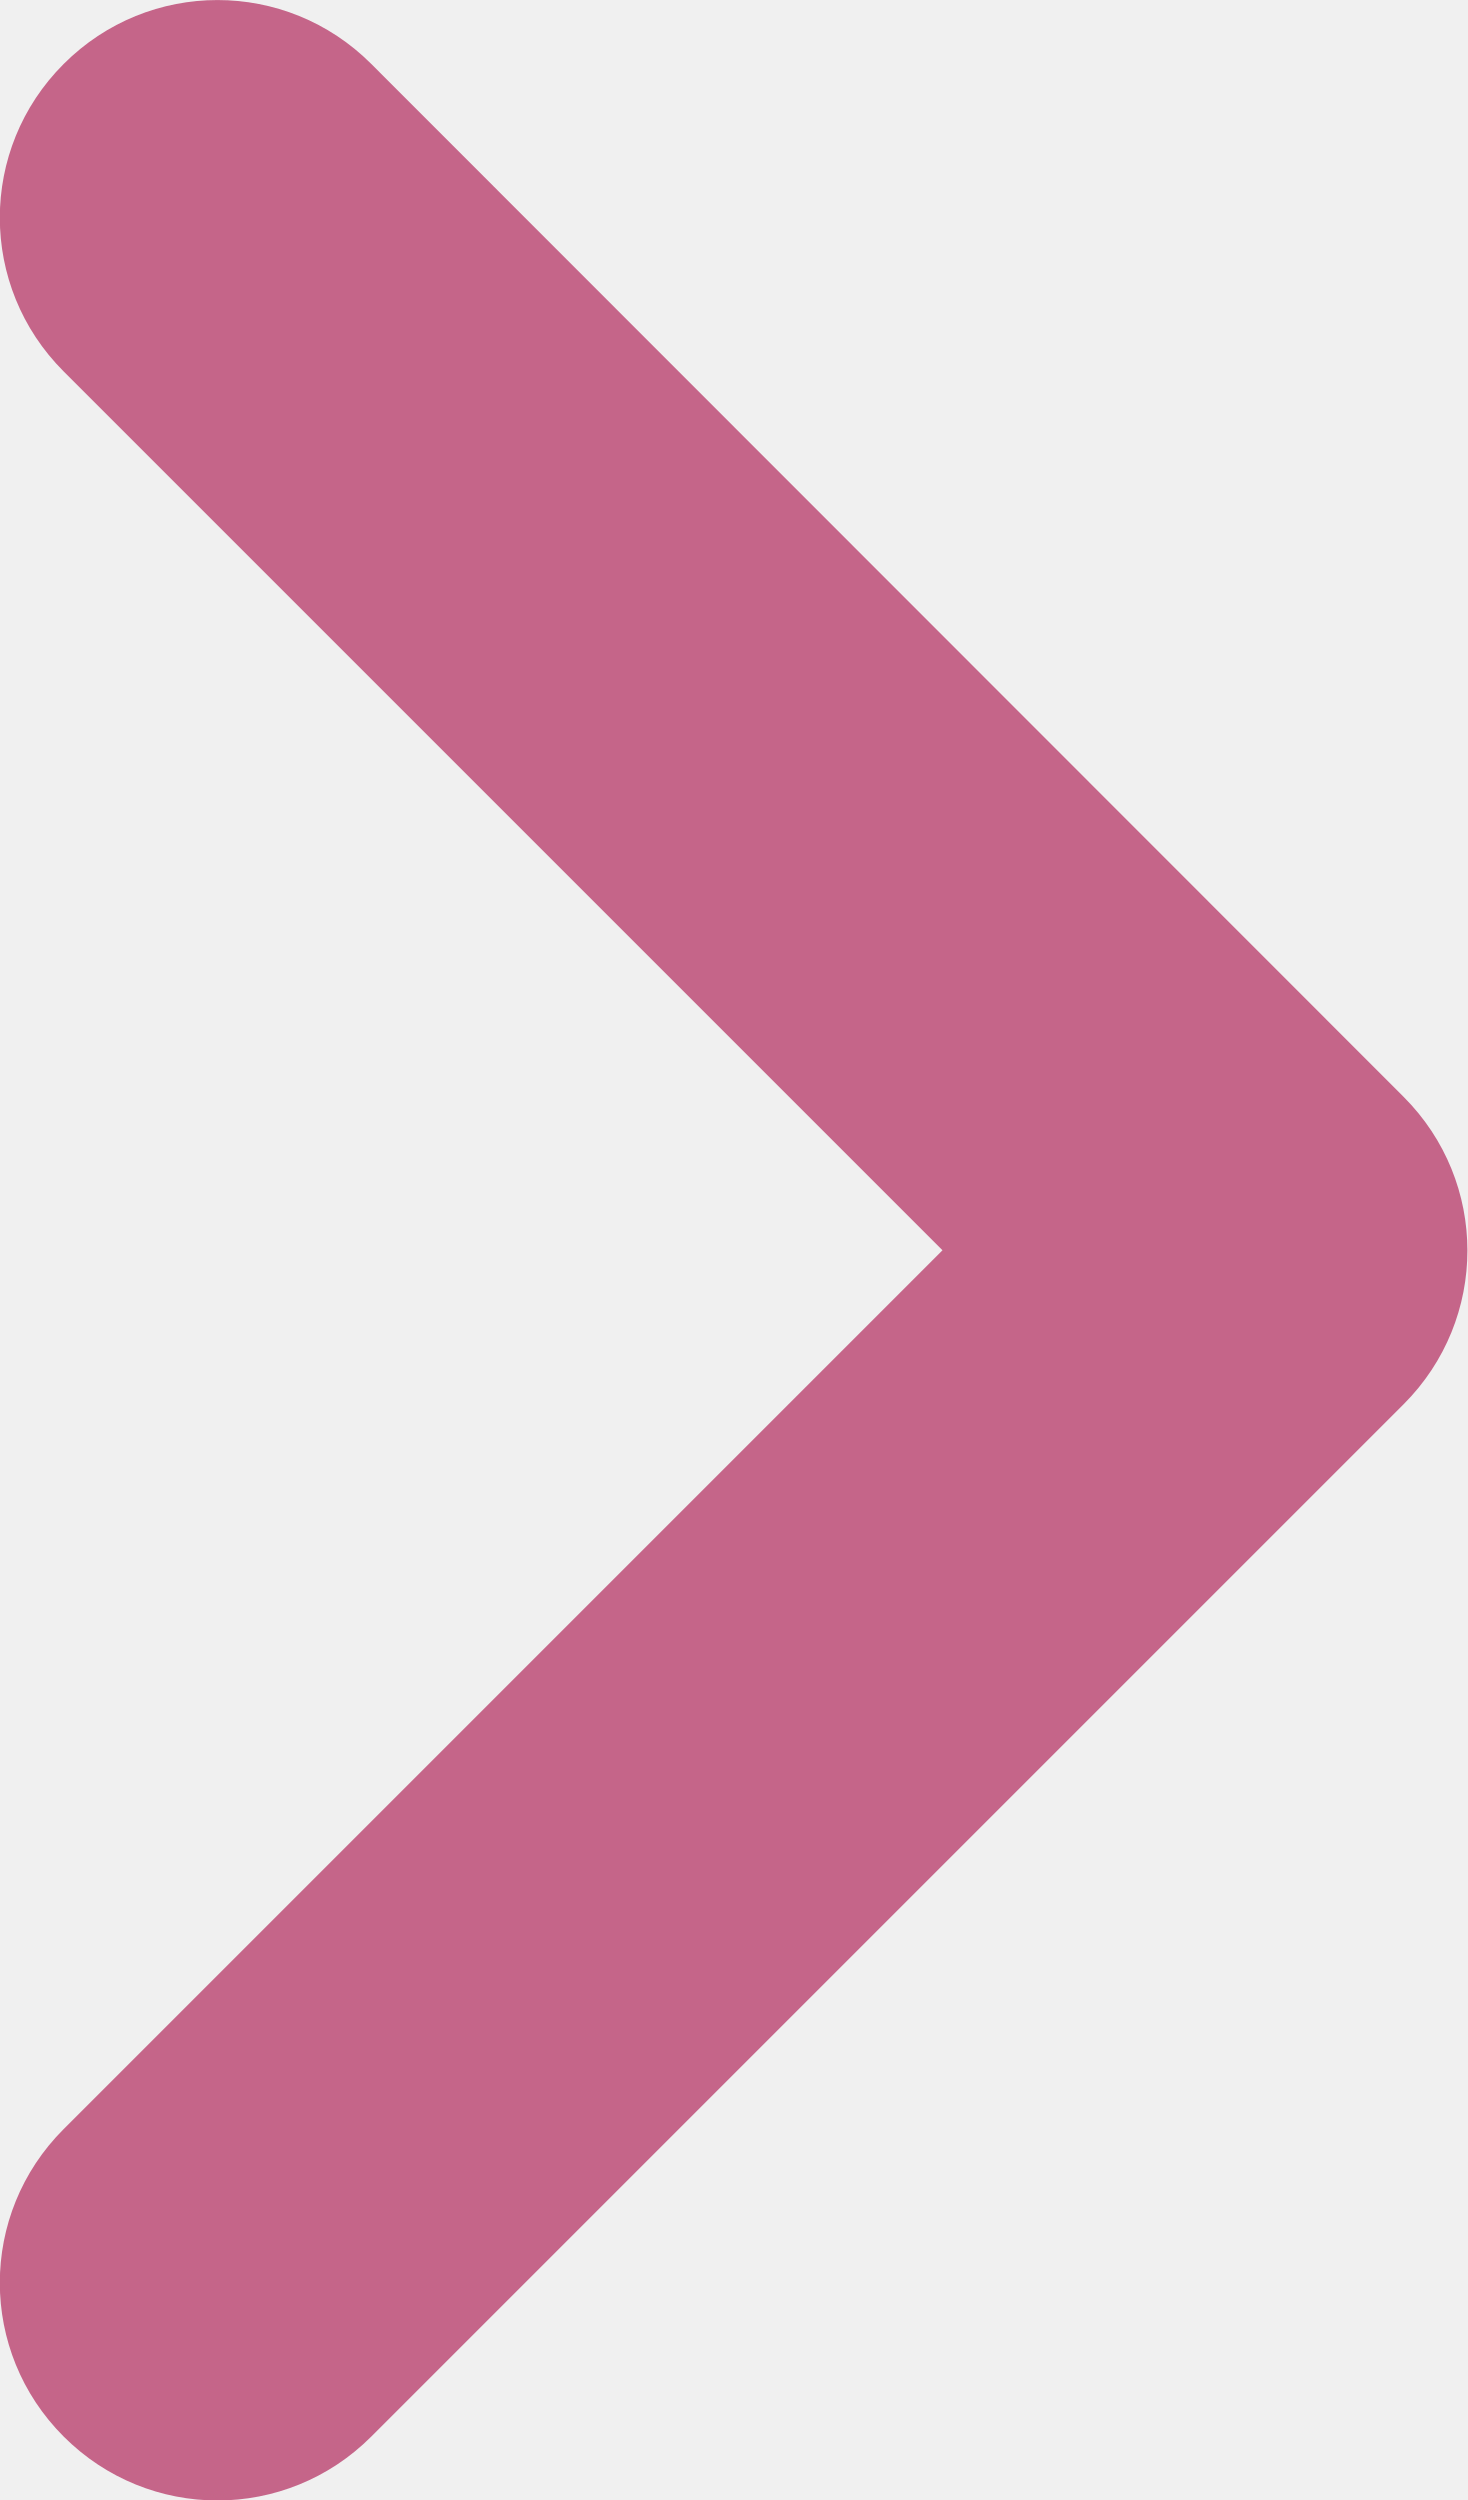
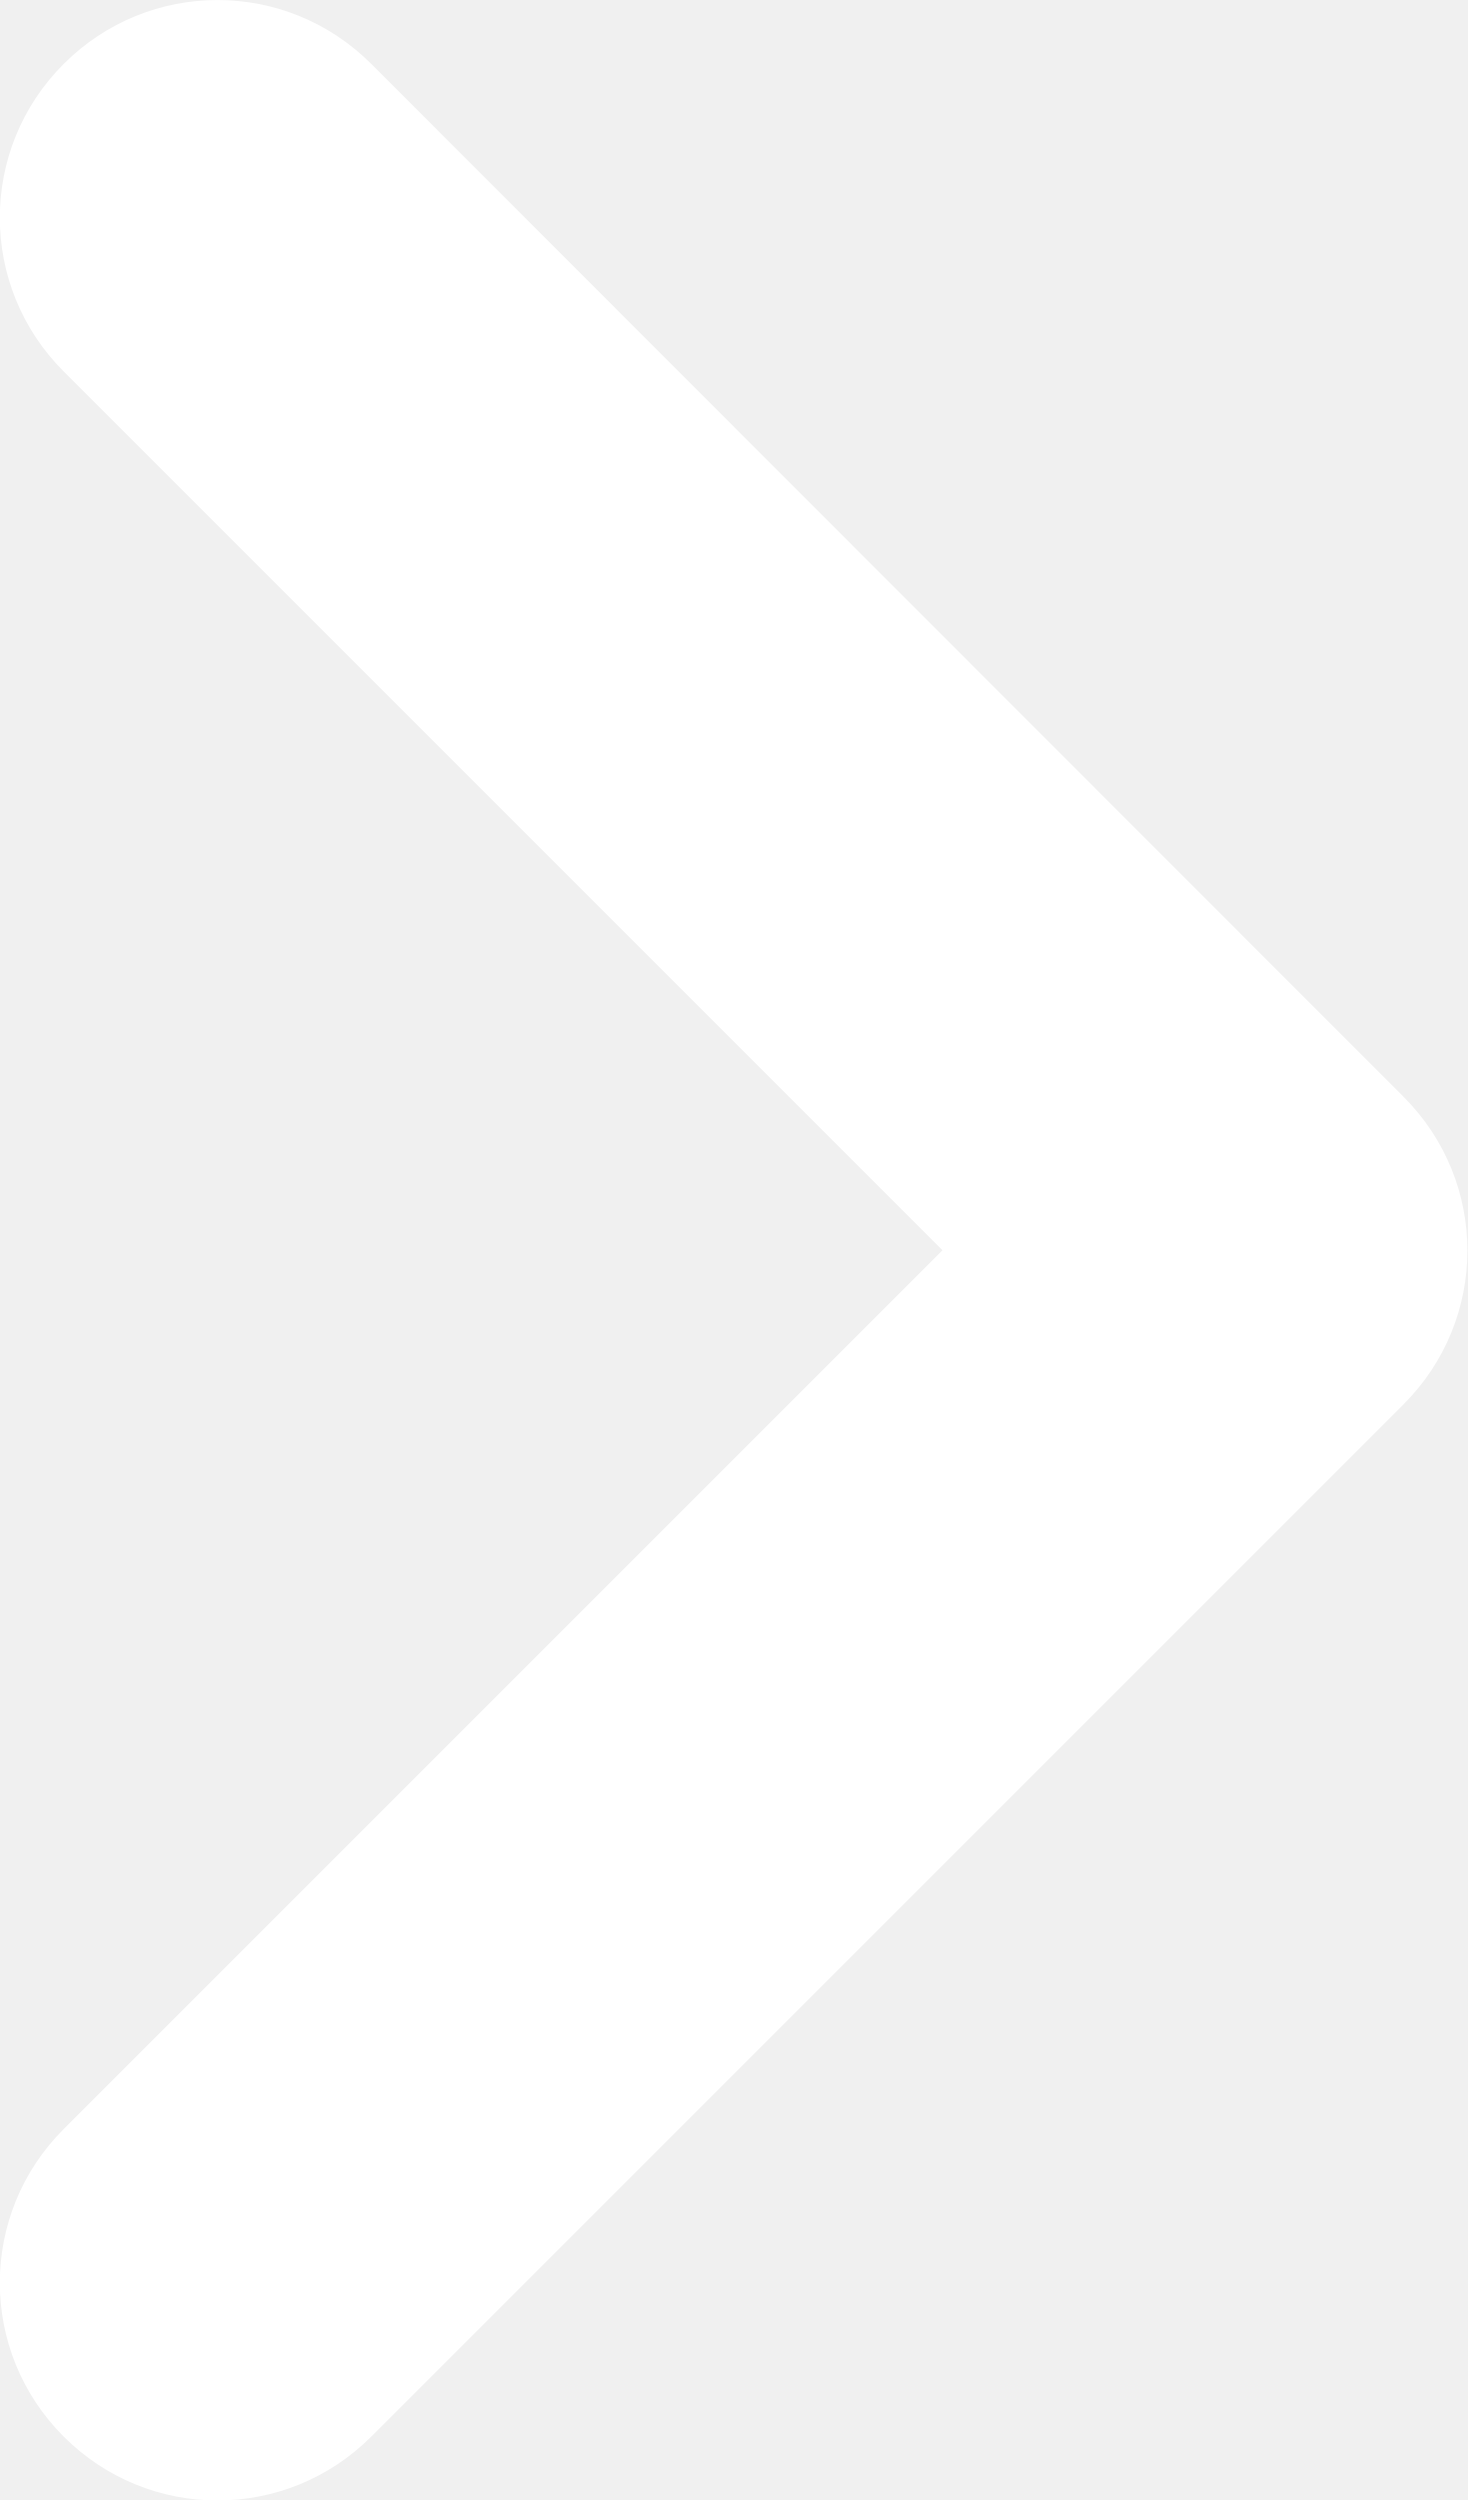
<svg xmlns="http://www.w3.org/2000/svg" width="5.048mm" height="8.6mm" viewBox="0 0 5.048 8.6" version="1.1" id="svg8">
  <defs id="defs2" />
  <g id="layer1" transform="translate(-99.28086,-106.6981)">
-     <path style="fill:#c56589;fill-opacity:1;stroke:none;stroke-width:0.052;stroke-opacity:1" d="m 100.558,106.918 c -0.293,-0.293 -0.765,-0.293 -1.058,0 -0.293,0.293 -0.293,0.765 0,1.058 l 3.023,3.023 -3.023,3.023 c -0.293,0.293 -0.293,0.765 0,1.058 0.293,0.293 0.765,0.293 1.058,0 l 3.551,-3.551 c 0.293,-0.293 0.293,-0.765 0,-1.058 z" id="rect4485" />
+     <path style="fill:#ffffff;fill-opacity:1;stroke:none;stroke-width:0.052;stroke-opacity:1" d="m 100.558,106.918 c -0.293,-0.293 -0.765,-0.293 -1.058,0 -0.293,0.293 -0.293,0.765 0,1.058 l 3.023,3.023 -3.023,3.023 c -0.293,0.293 -0.293,0.765 0,1.058 0.293,0.293 0.765,0.293 1.058,0 l 3.551,-3.551 c 0.293,-0.293 0.293,-0.765 0,-1.058 z" id="rect4485" />
  </g>
</svg>
